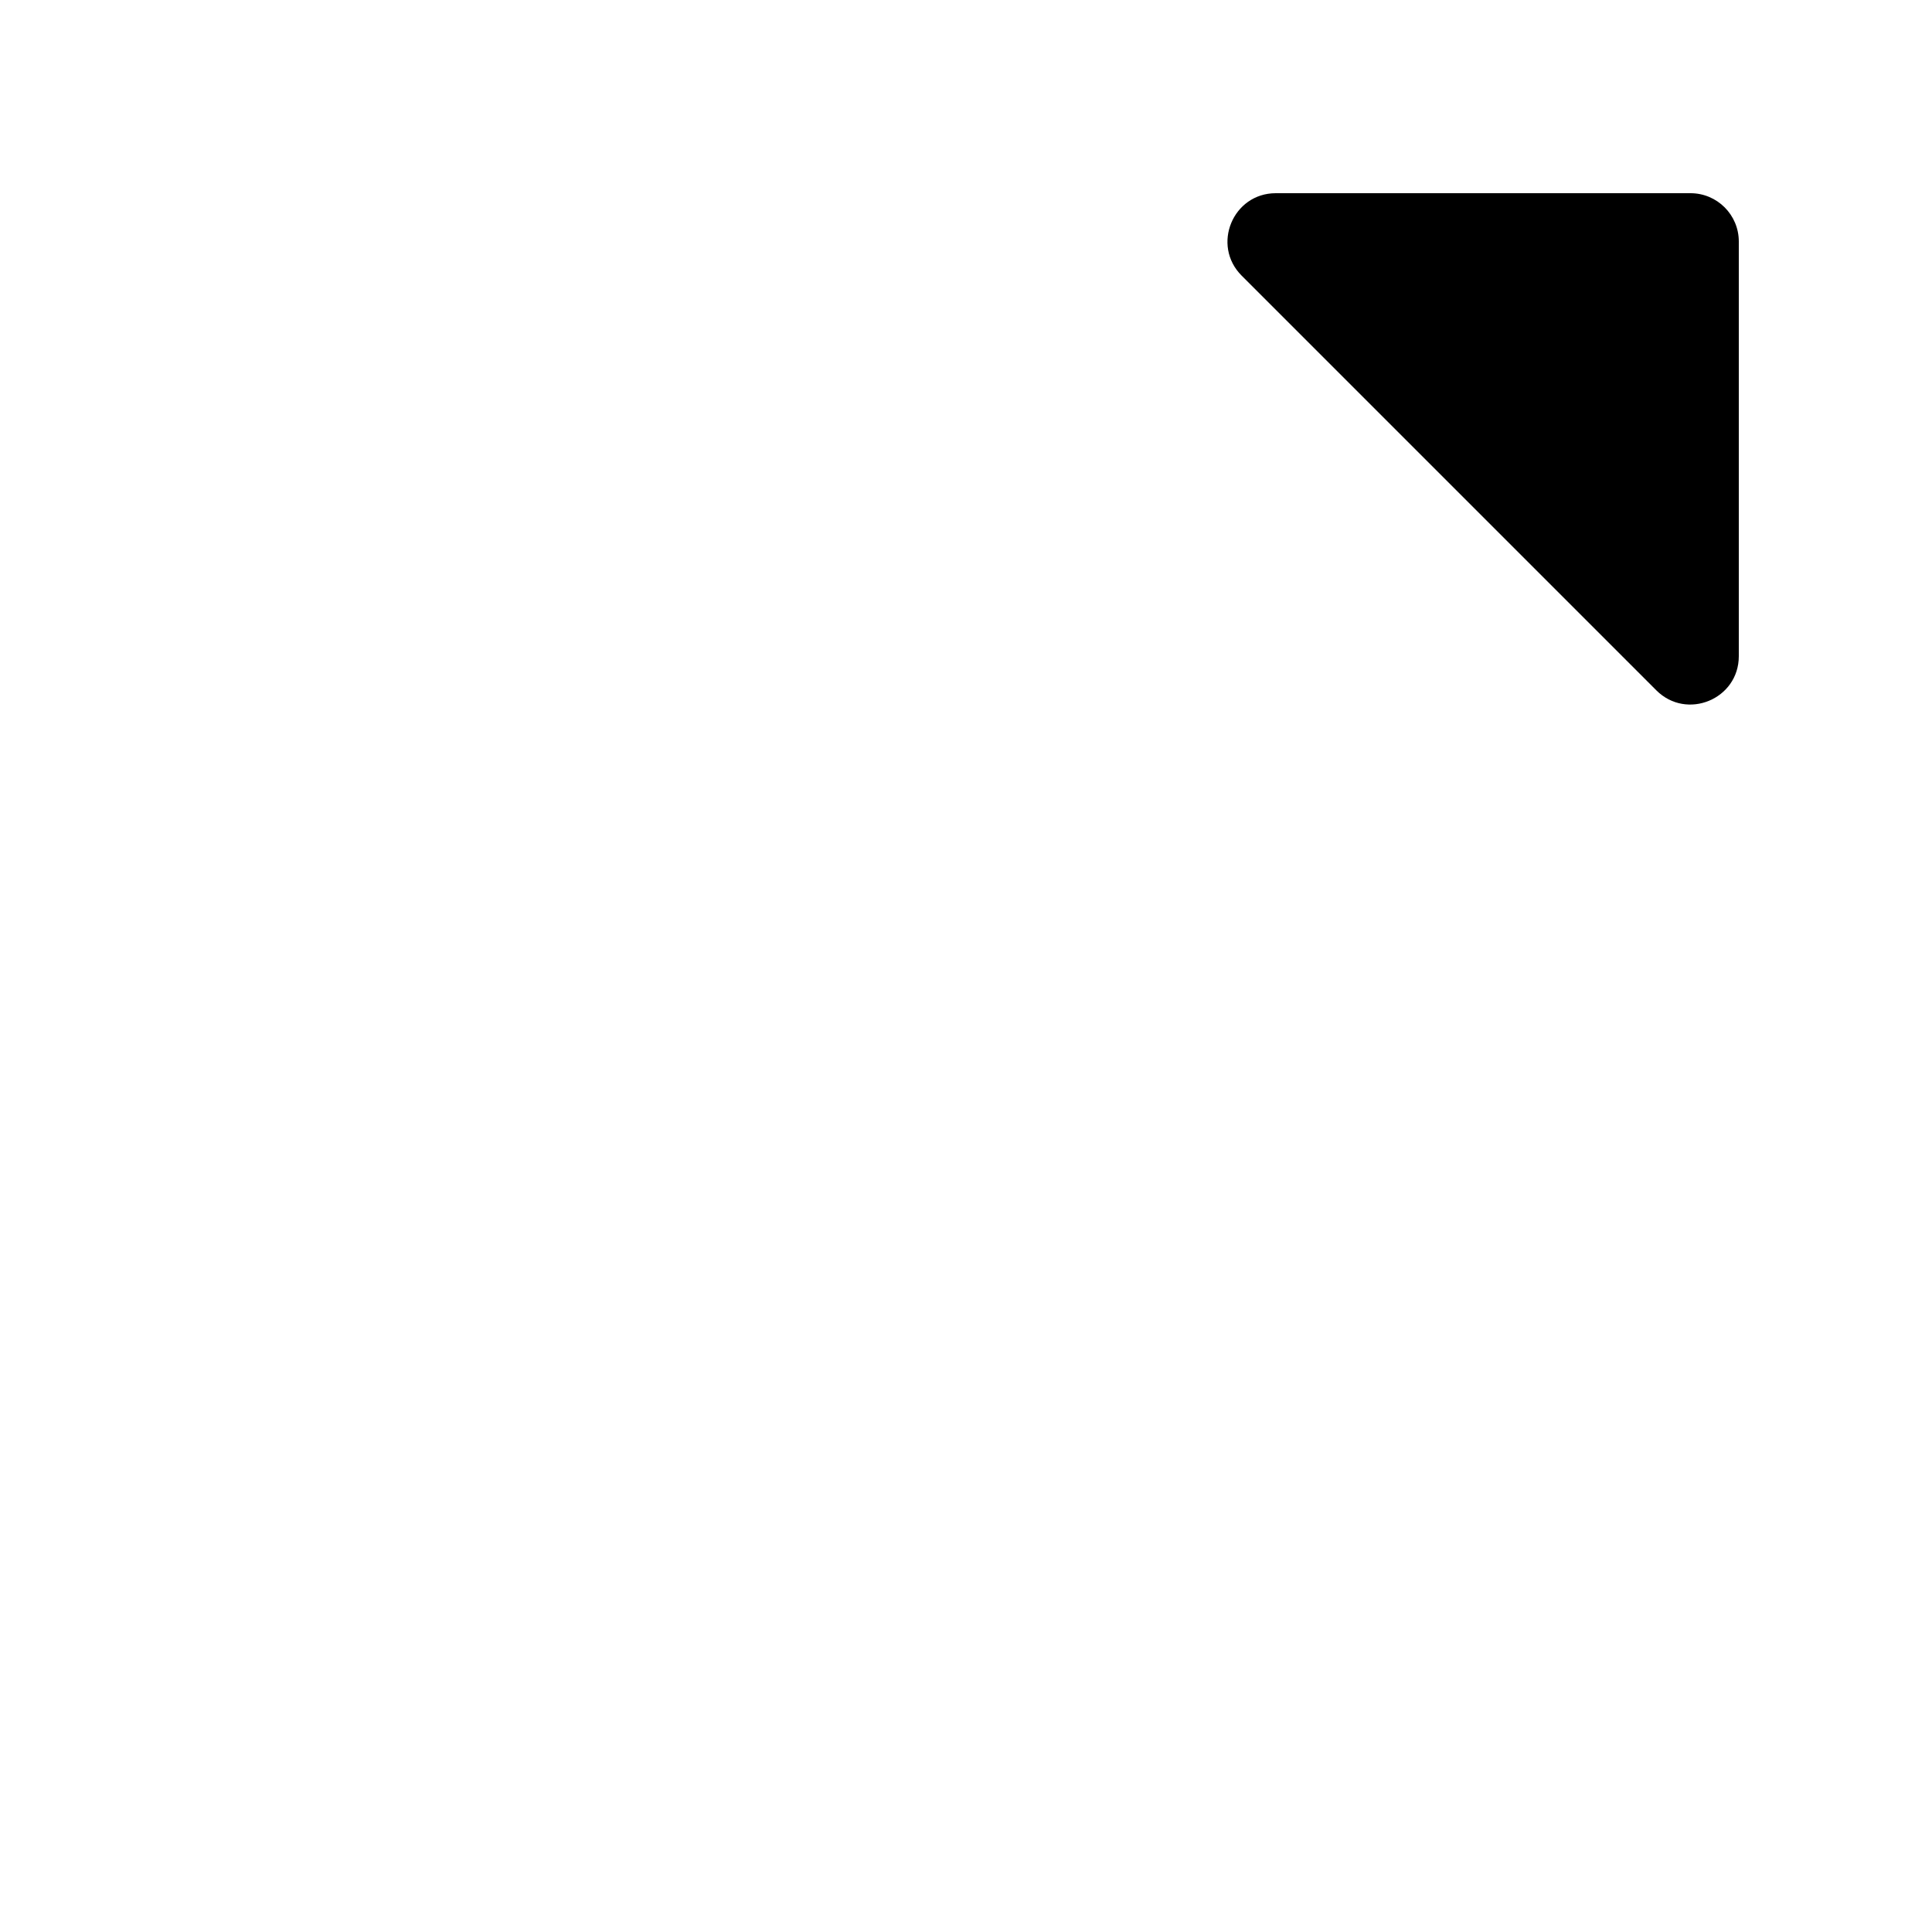
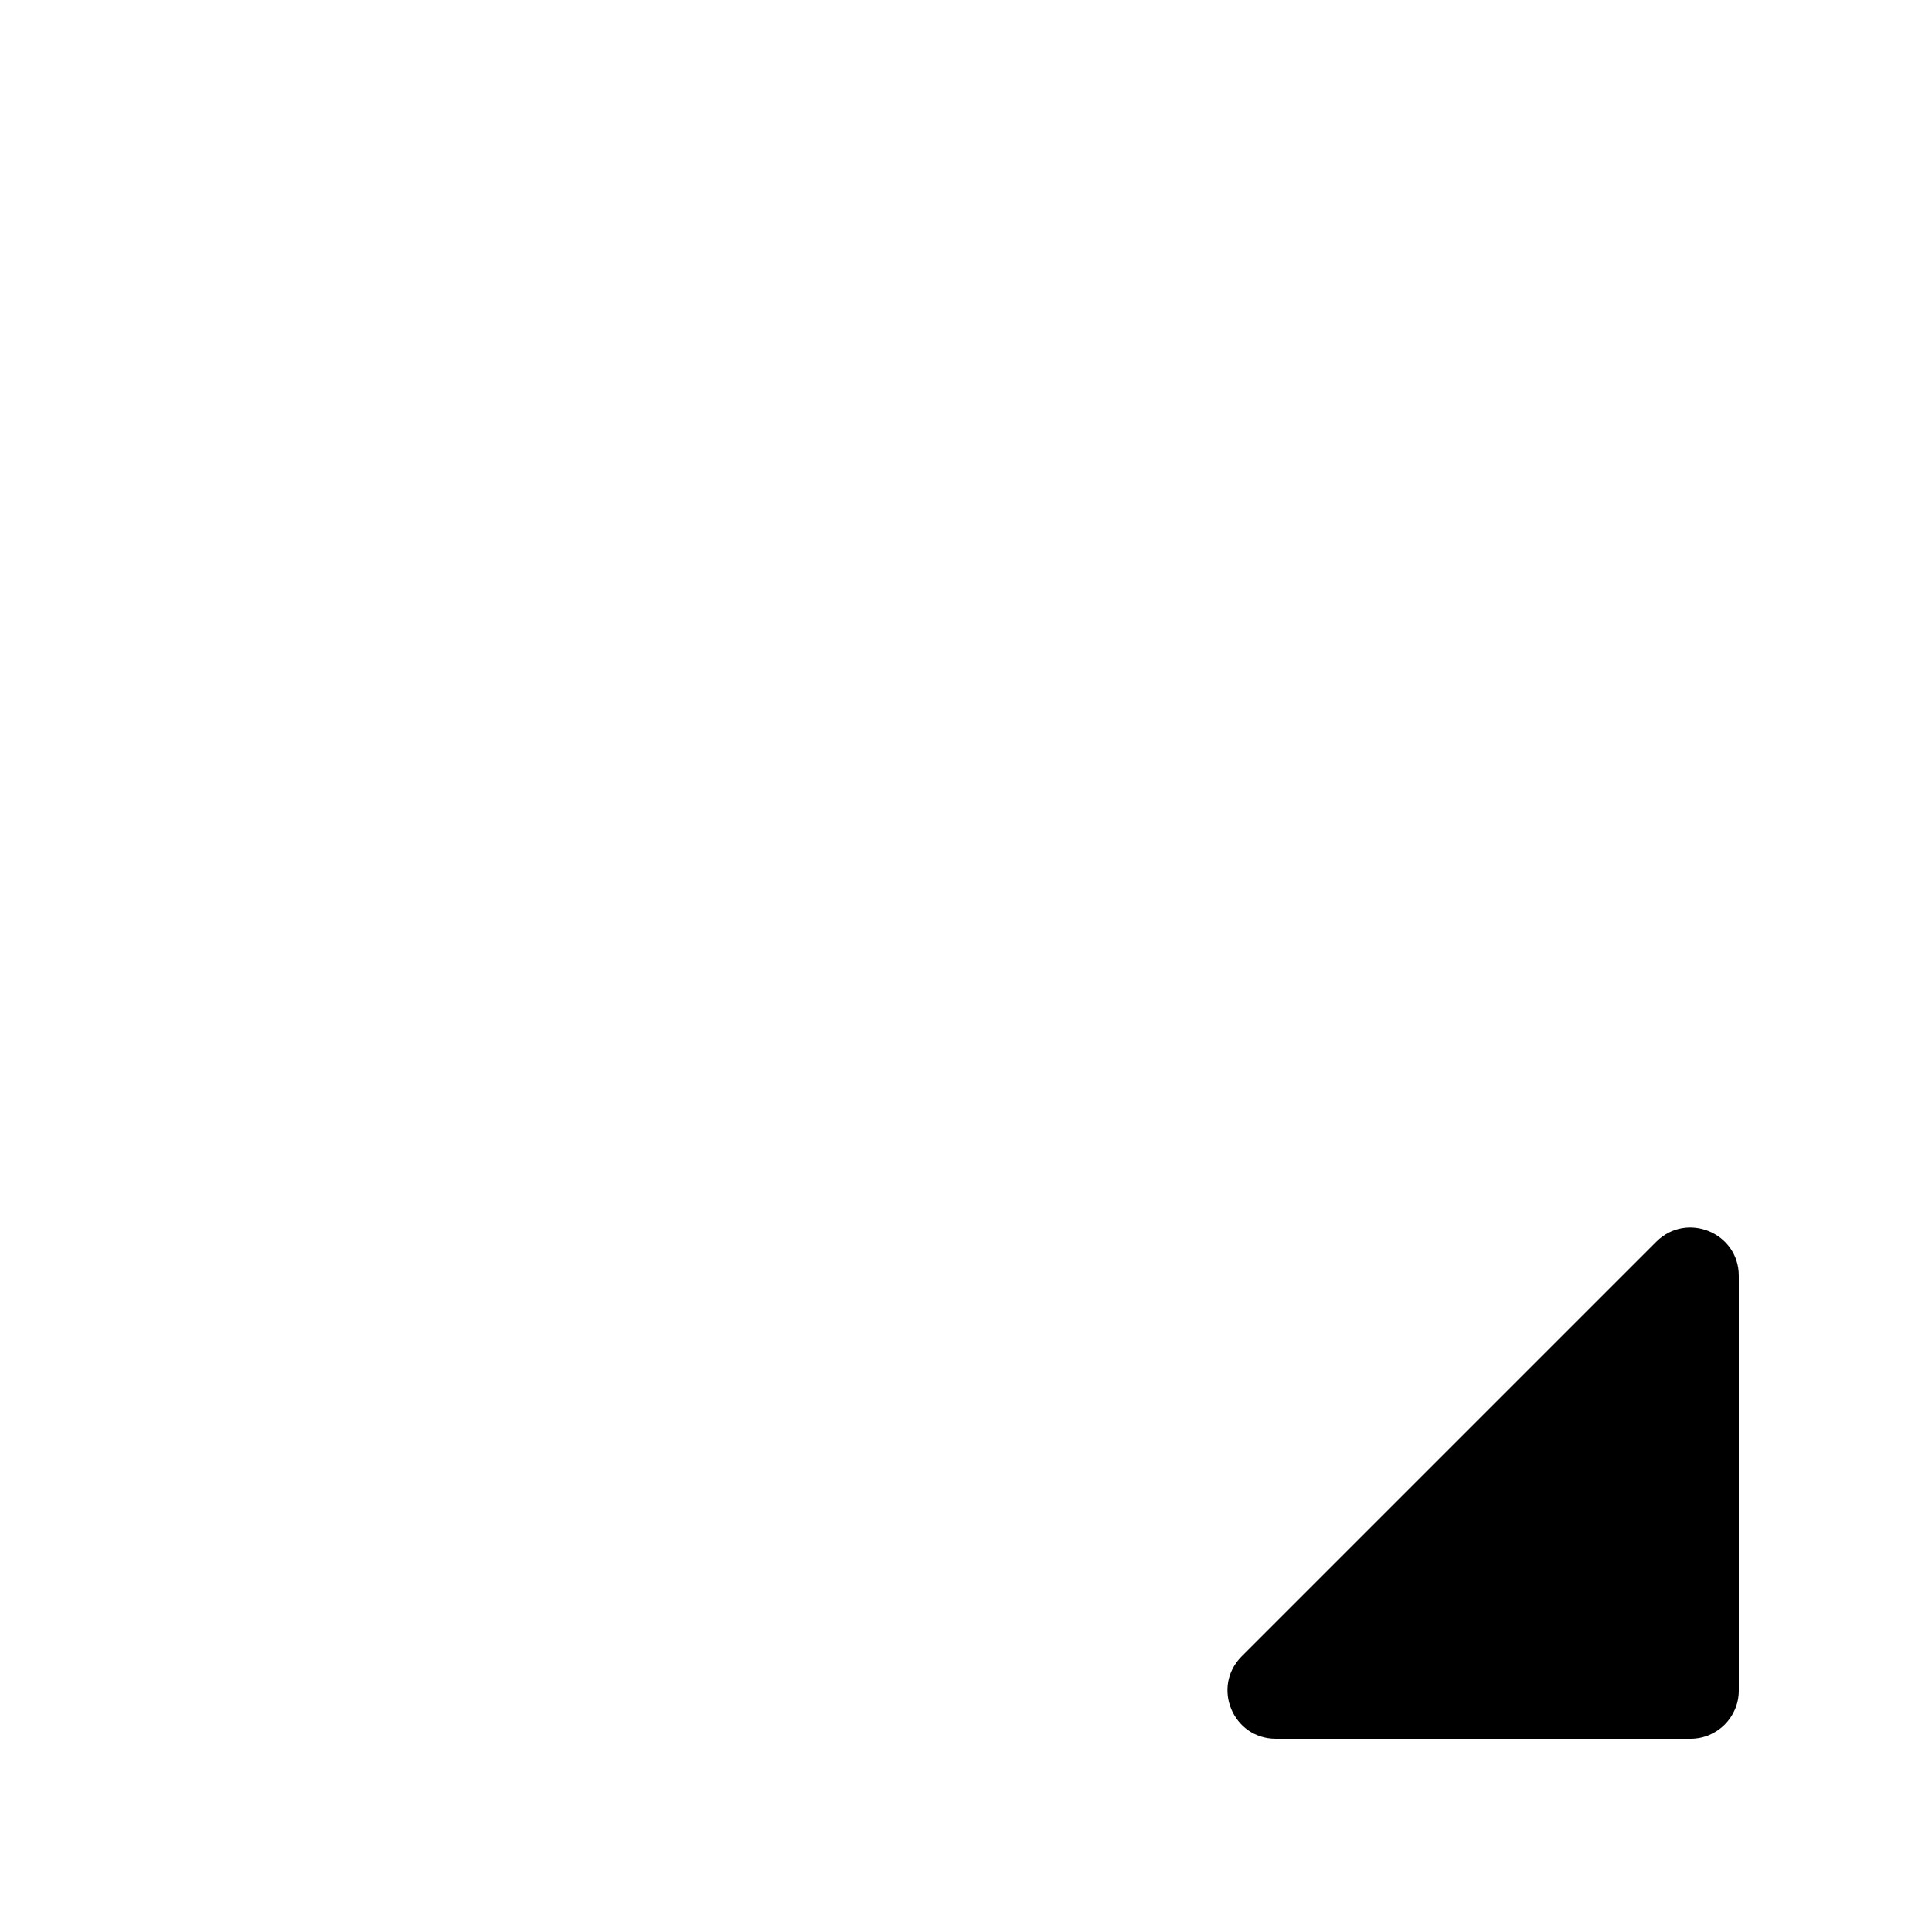
<svg xmlns="http://www.w3.org/2000/svg" viewBox="0 0 20 20" width="20" height="20" fill="none">
-   <g id="00_arrow-overflow_indicator-fill-0-overflow_indicator">
-     <g id="00_arrow-overflow_indicator-fill-0-_area">
- </g>
-     <path id="00_arrow-overflow_indicator-fill-0-Vector" d="M18 2.5V6.793C18 7.238 17.461 7.461 17.146 7.146L12.854 2.854C12.539 2.539 12.762 2 13.207 2L17.5 2C17.776 2 18 2.224 18 2.5Z" fill="currentColor" />
-   </g>
+   <path d="M18 17.5V13.207C18 12.762 17.461 12.539 17.146 12.854L12.854 17.146C12.539 17.461 12.762 18 13.207 18H17.5C17.776 18 18 17.776 18 17.5Z" fill="currentColor" />
</svg>
